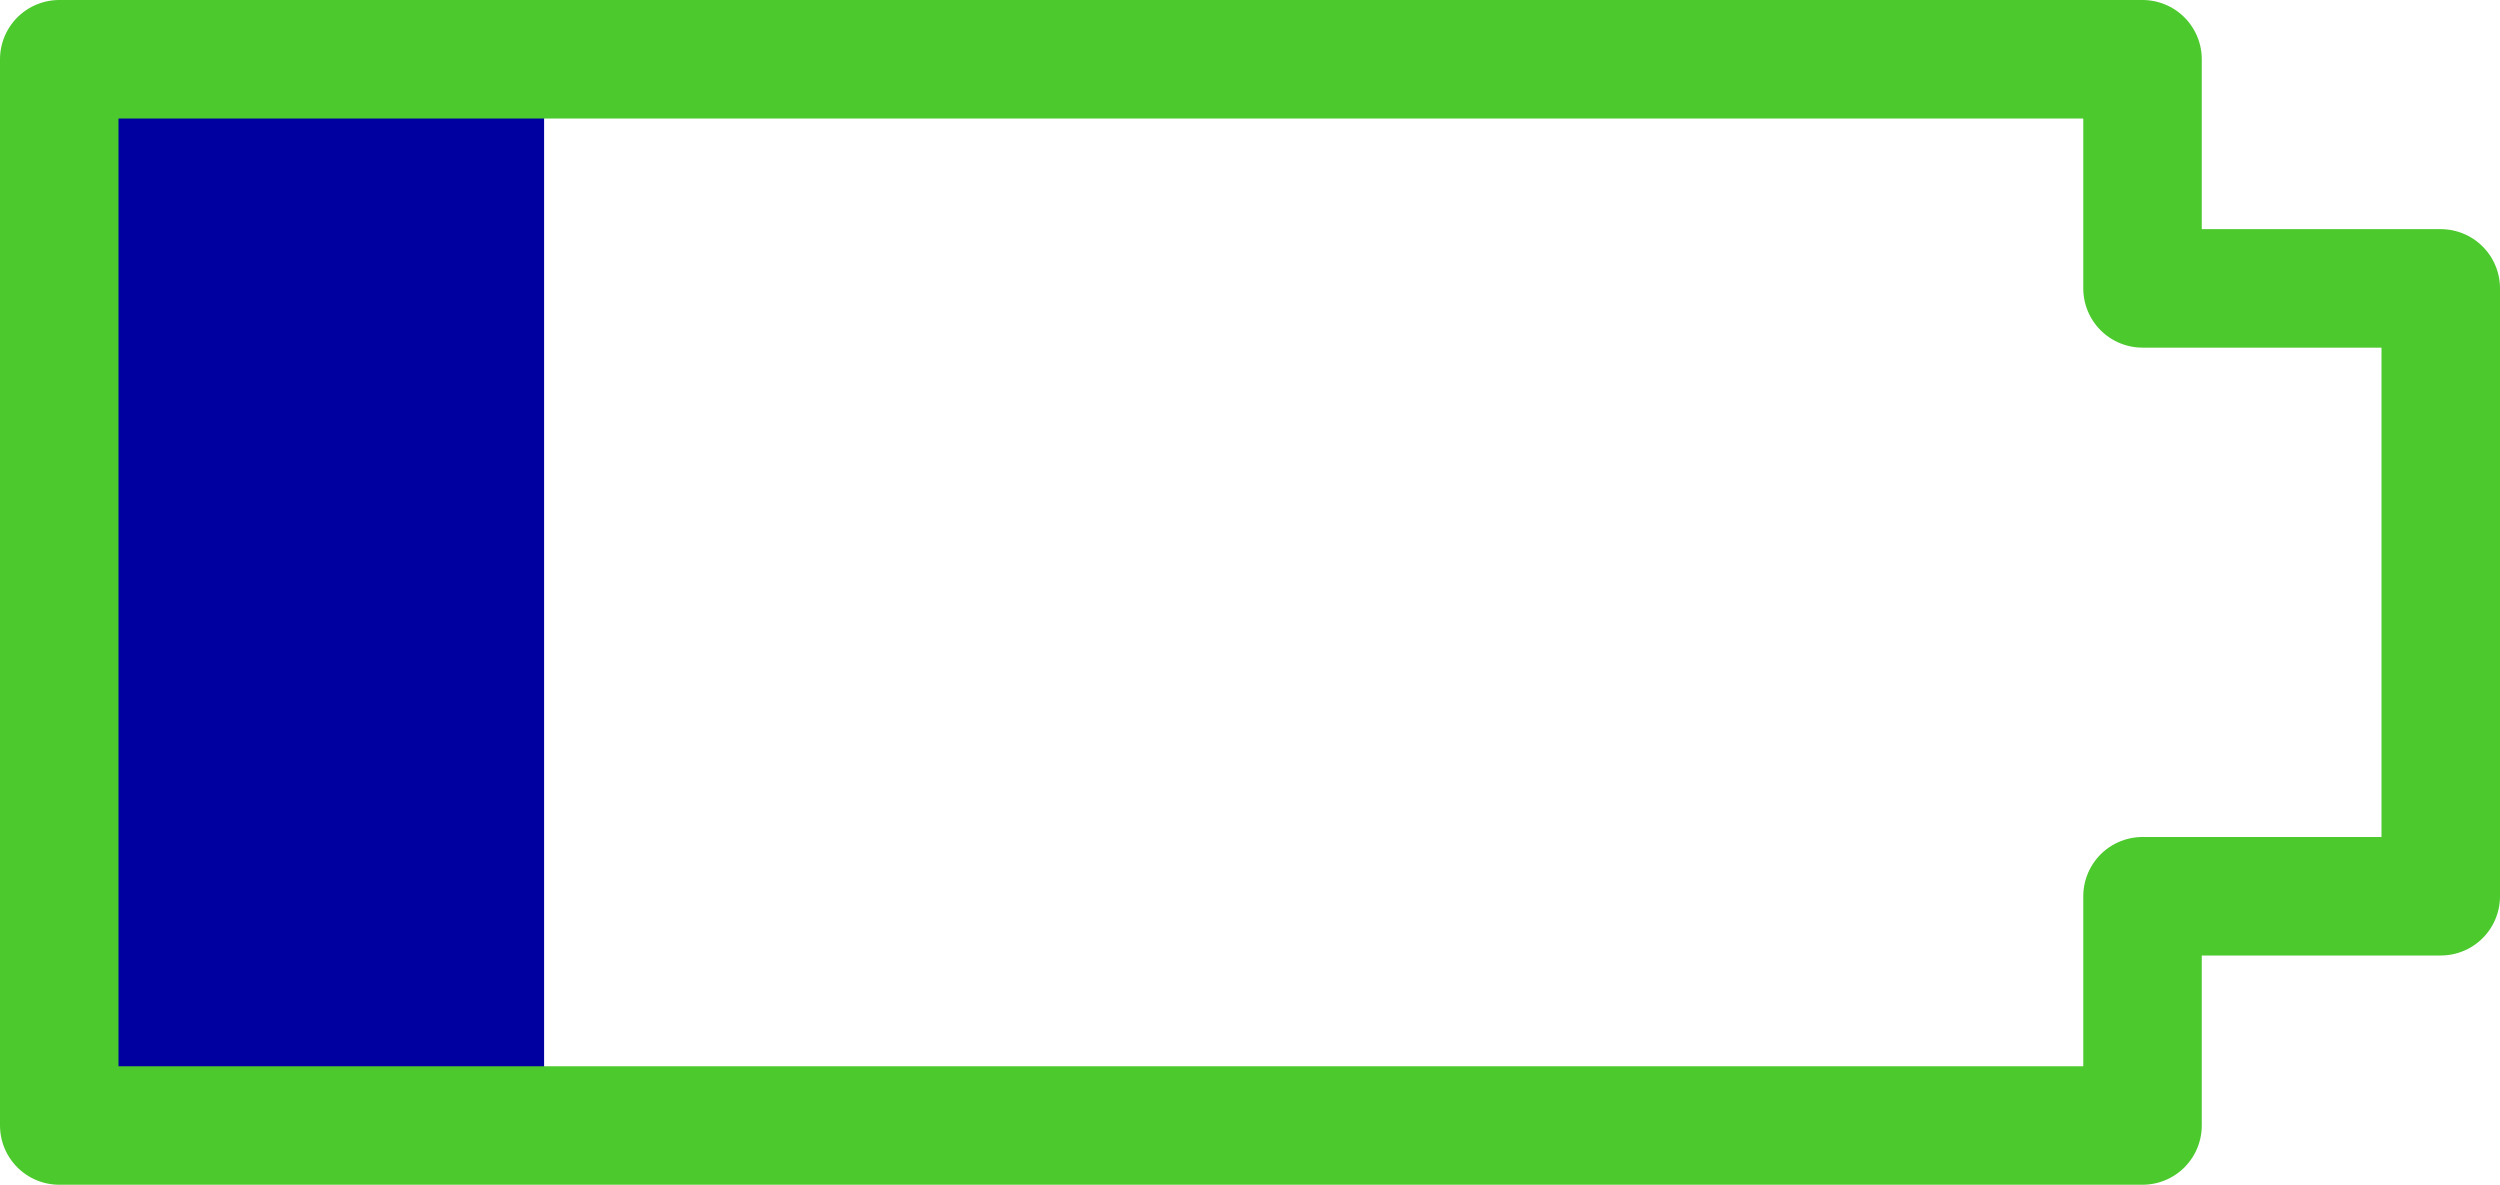
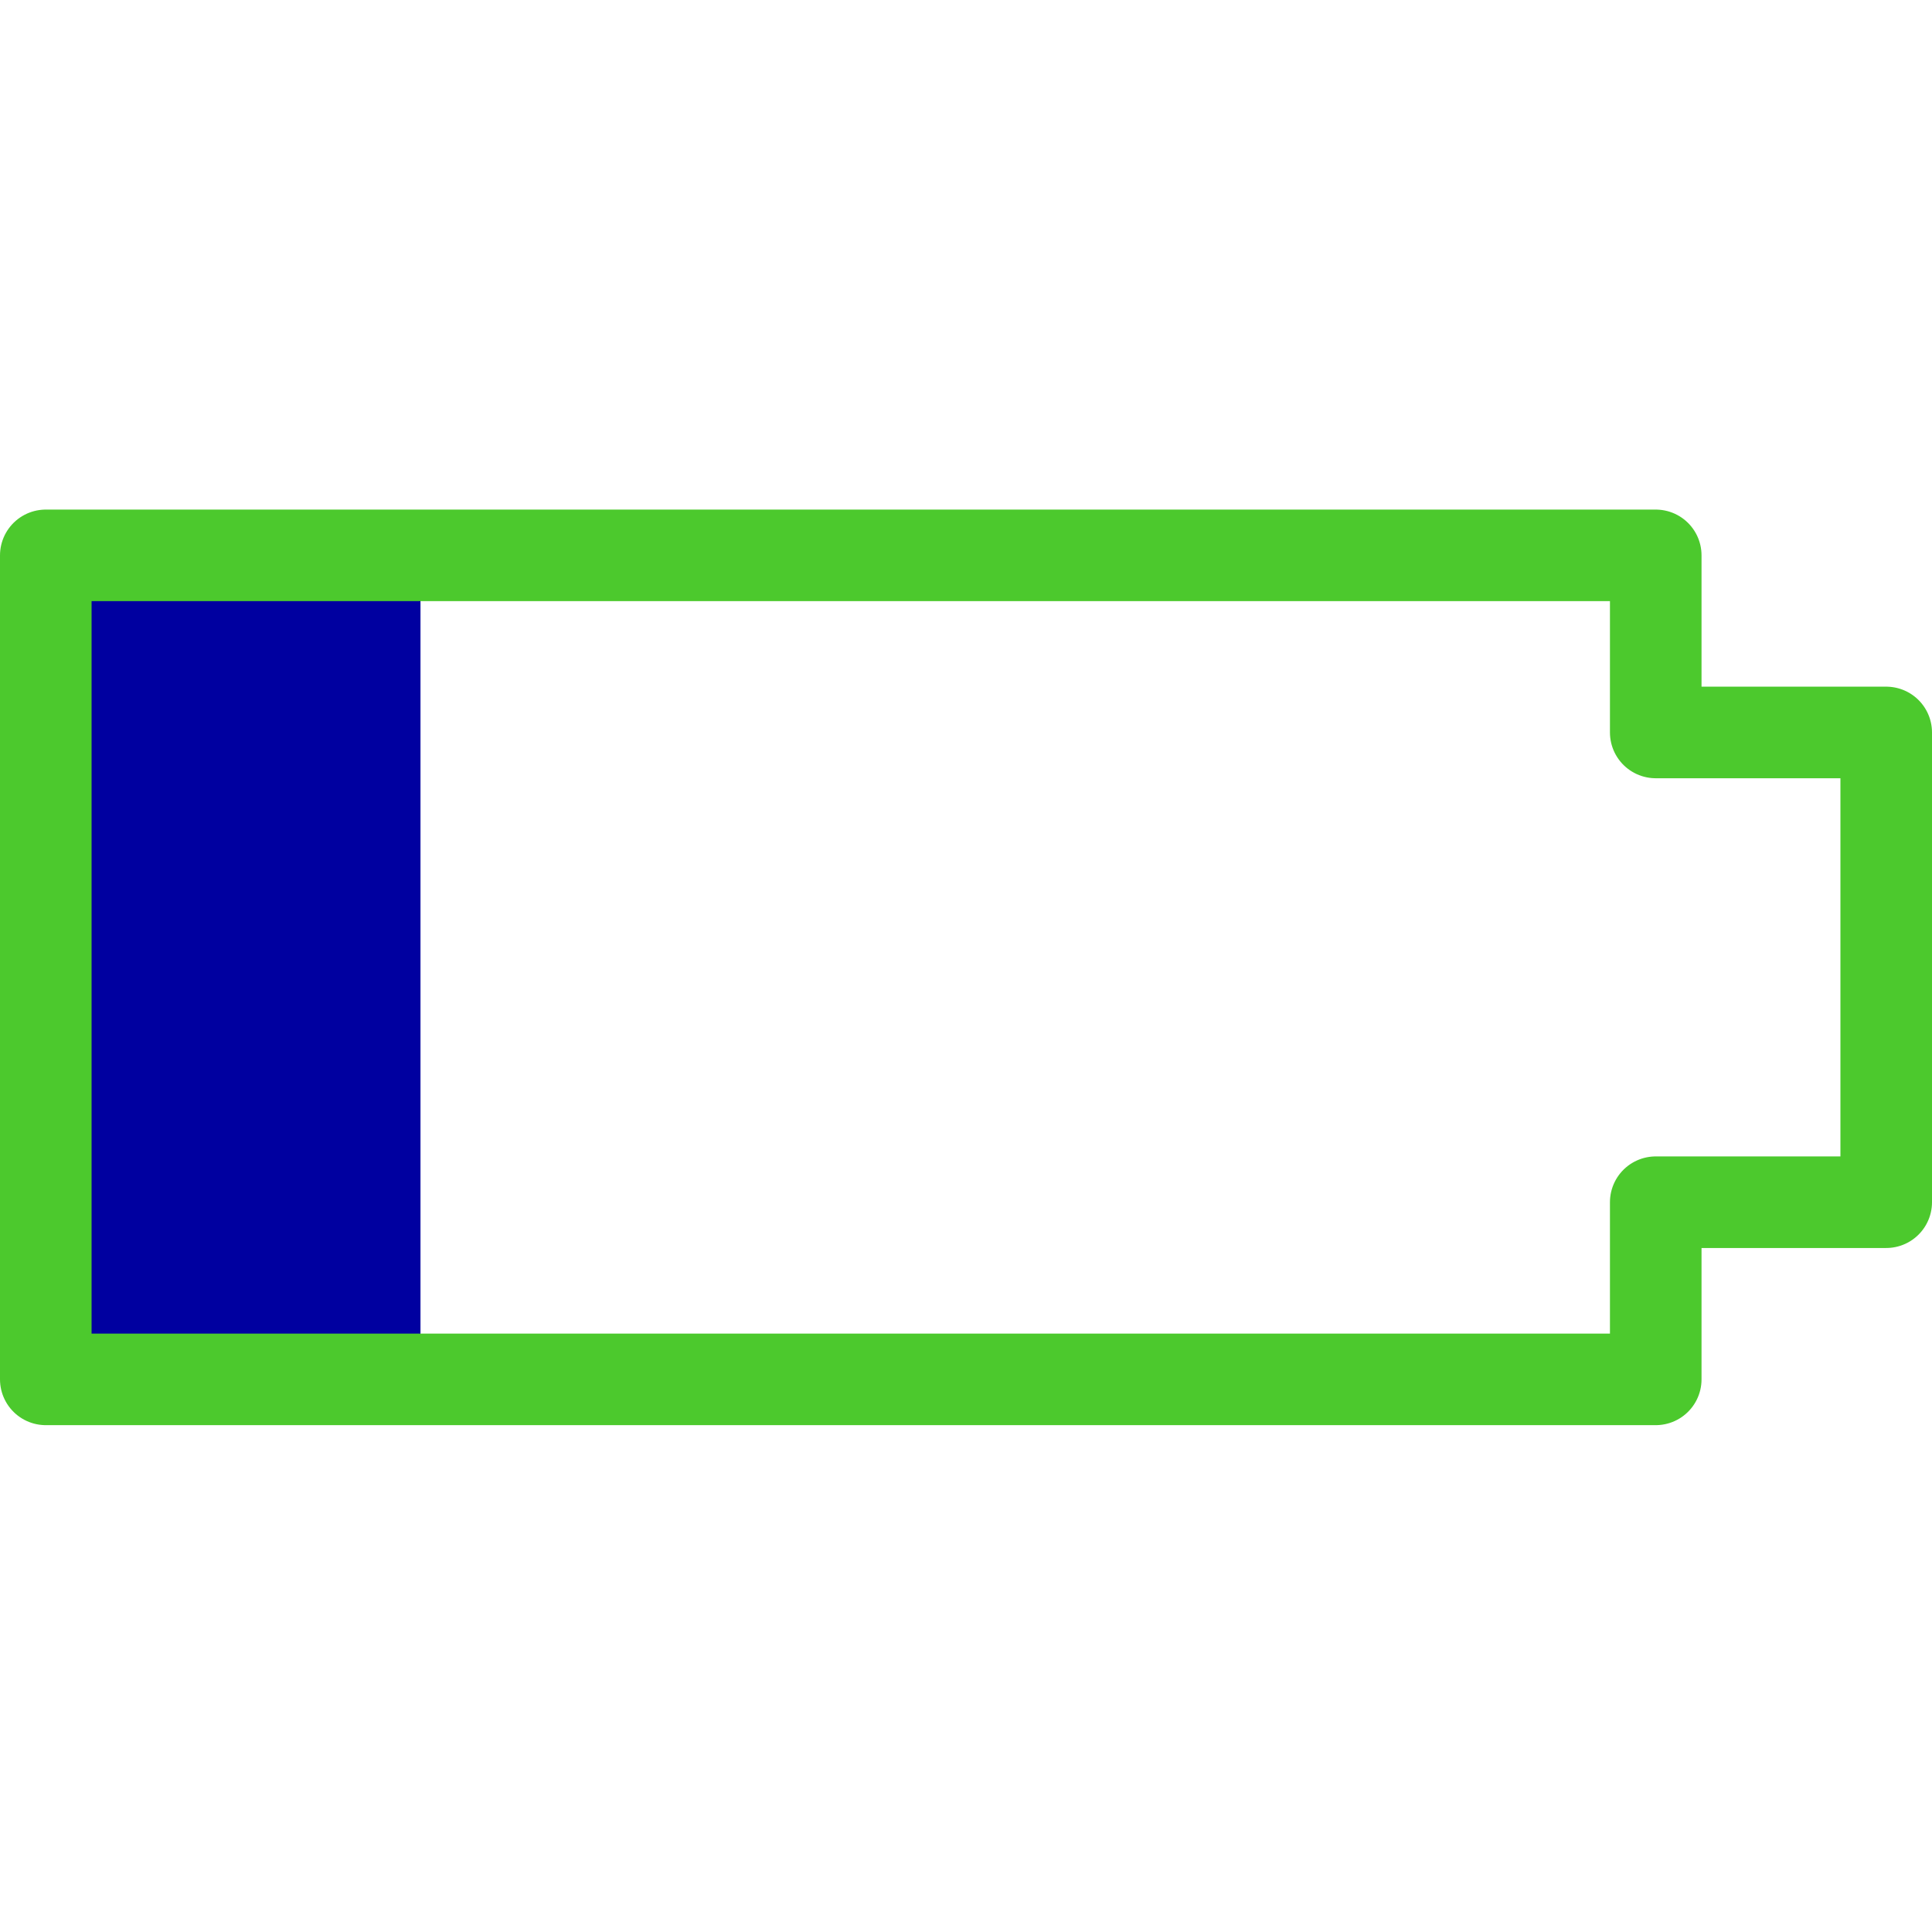
- <svg xmlns="http://www.w3.org/2000/svg" version="1.1" id="Icon" width="51.562" height="24.435" viewBox="0 0 51.562 24.435" overflow="visible" enable-background="new 0 0 51.562 24.435" xml:space="preserve">
+ <svg xmlns="http://www.w3.org/2000/svg" version="1.1" id="Icon" width="51.562" height="51.562" viewBox="0 -13.6 51.562 51.562" overflow="visible" enable-background="new 0 0 51.562 24.435" xml:space="preserve">
  <rect x="1.222" y="1.222" fill="#0000A0" width="10" height="21.991" />
  <polygon fill="none" stroke="#4CC92D" stroke-width="2.444" stroke-linecap="round" stroke-linejoin="round" points="1.222,23.213   44.189,23.213 44.189,18.485 50.34,18.485 50.34,5.948 44.189,5.948 44.189,1.222 1.222,1.222 " />
</svg>
